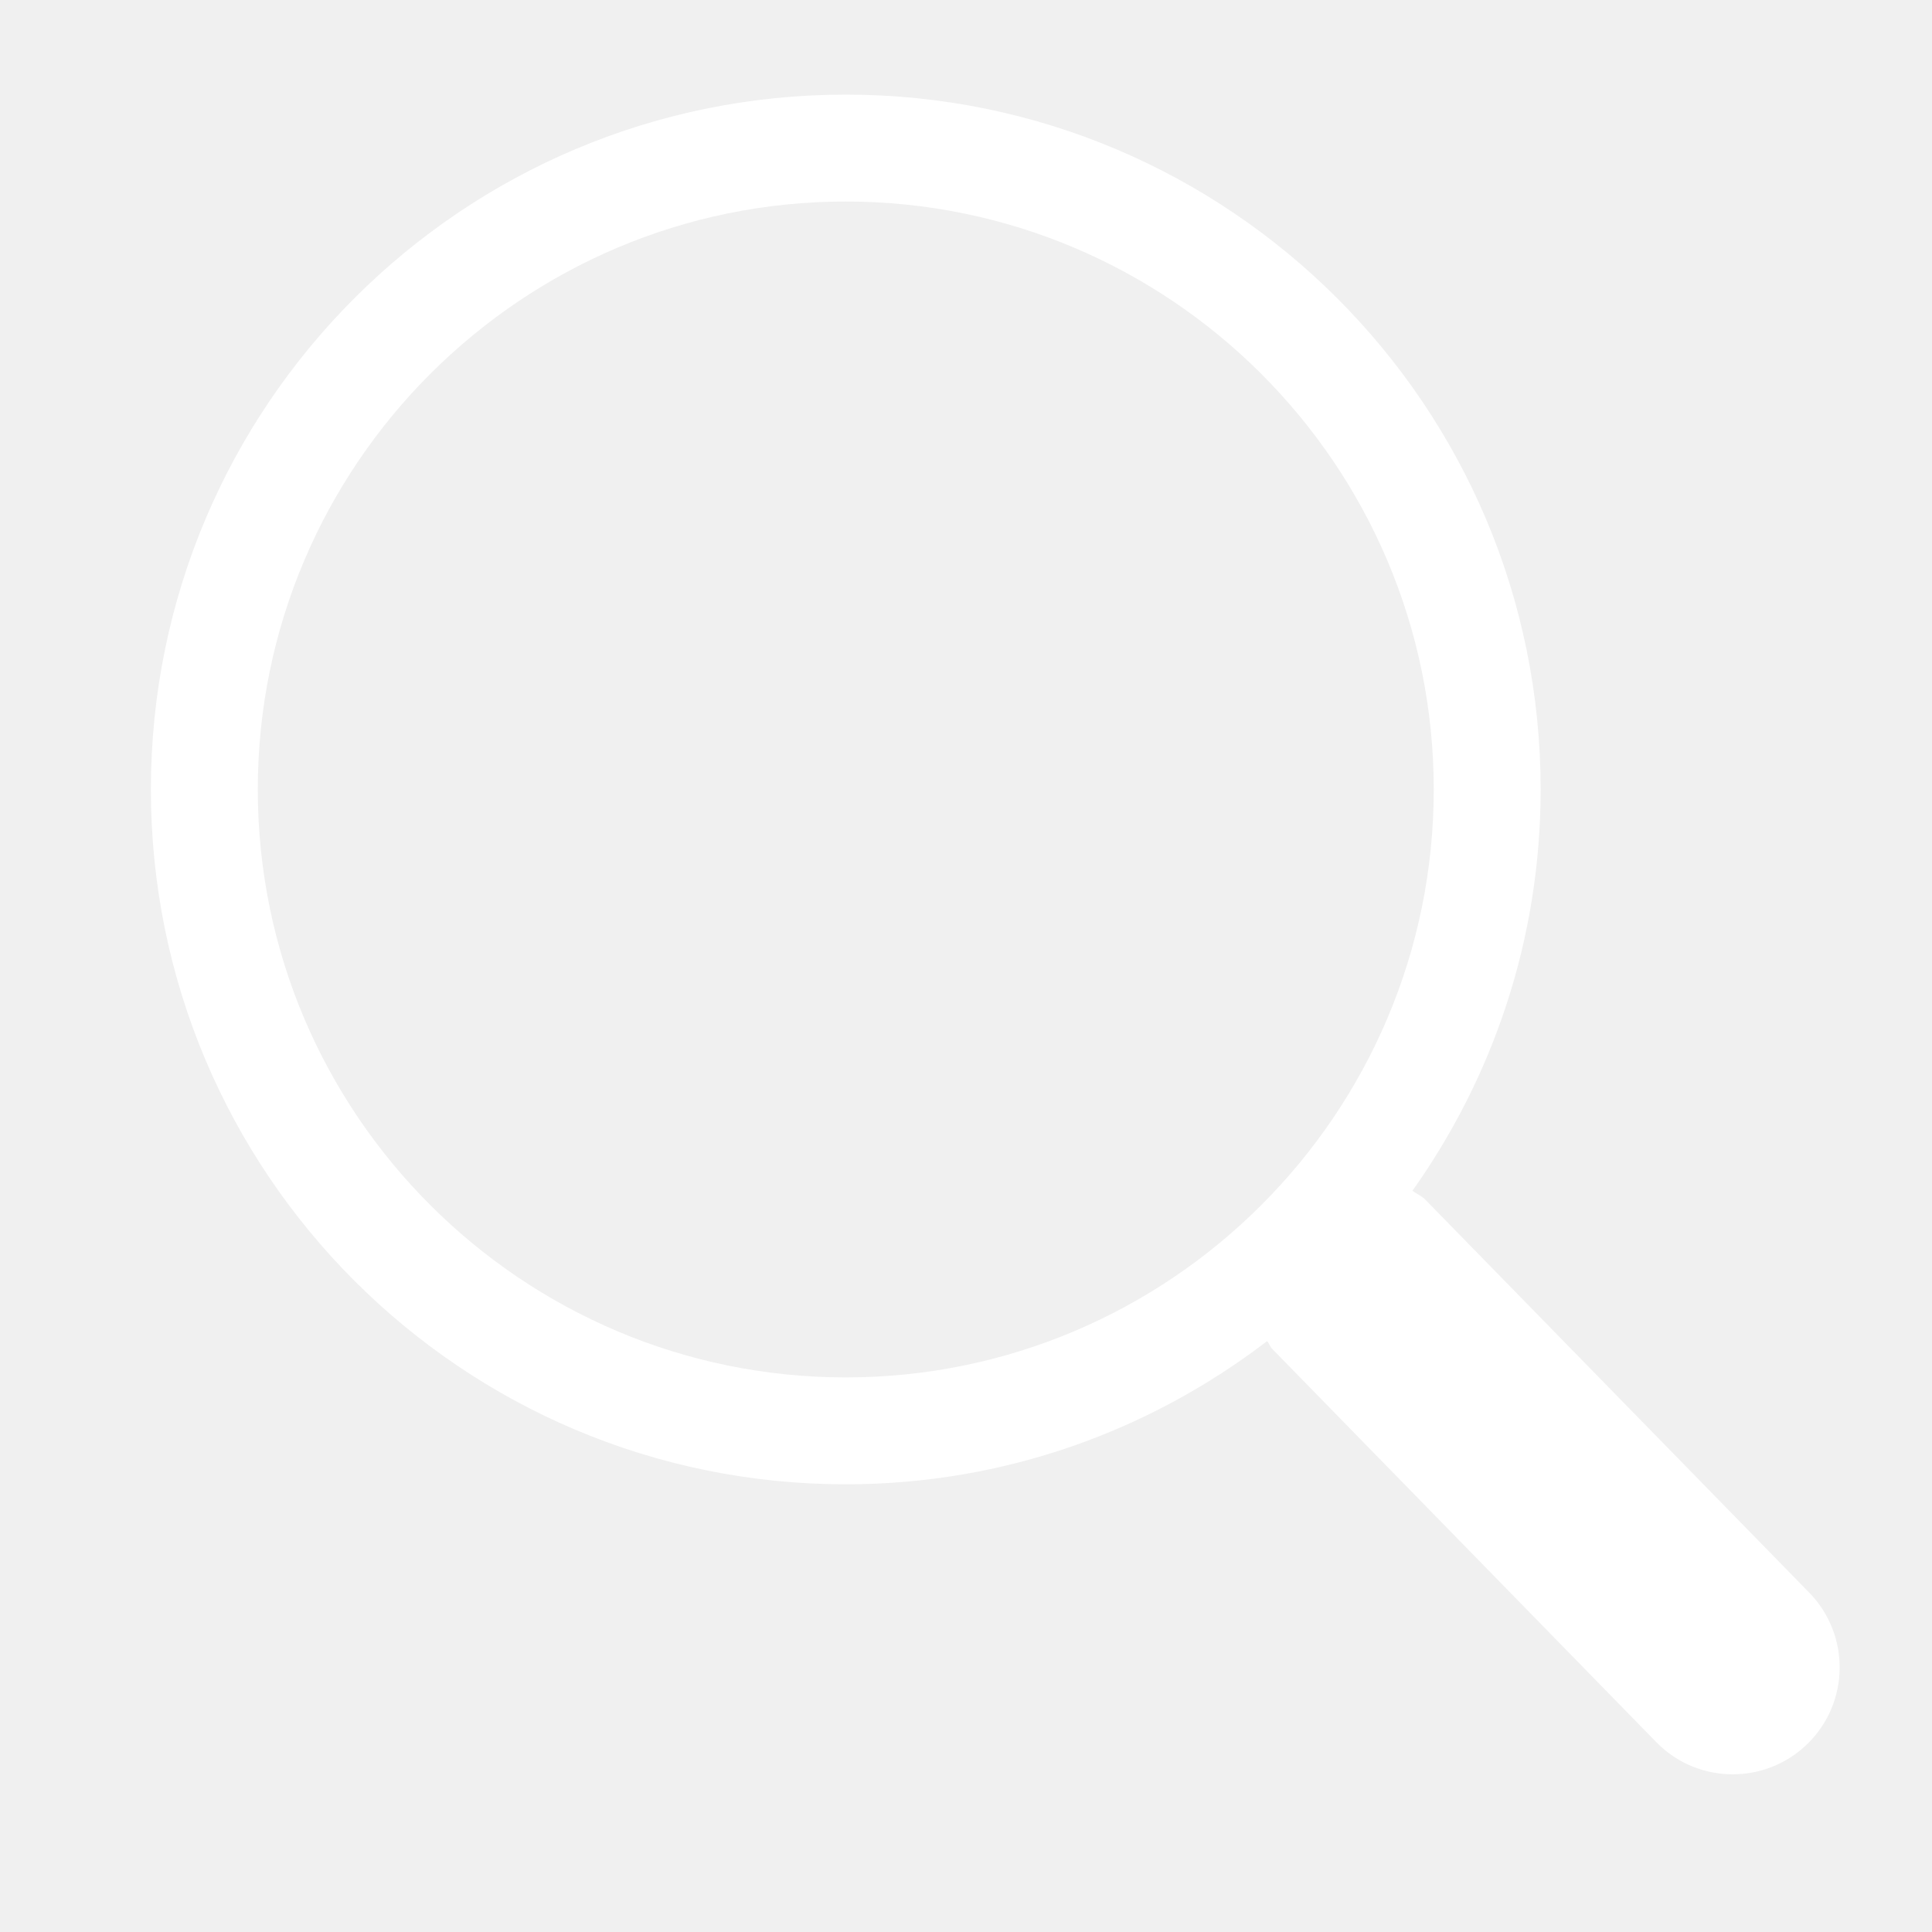
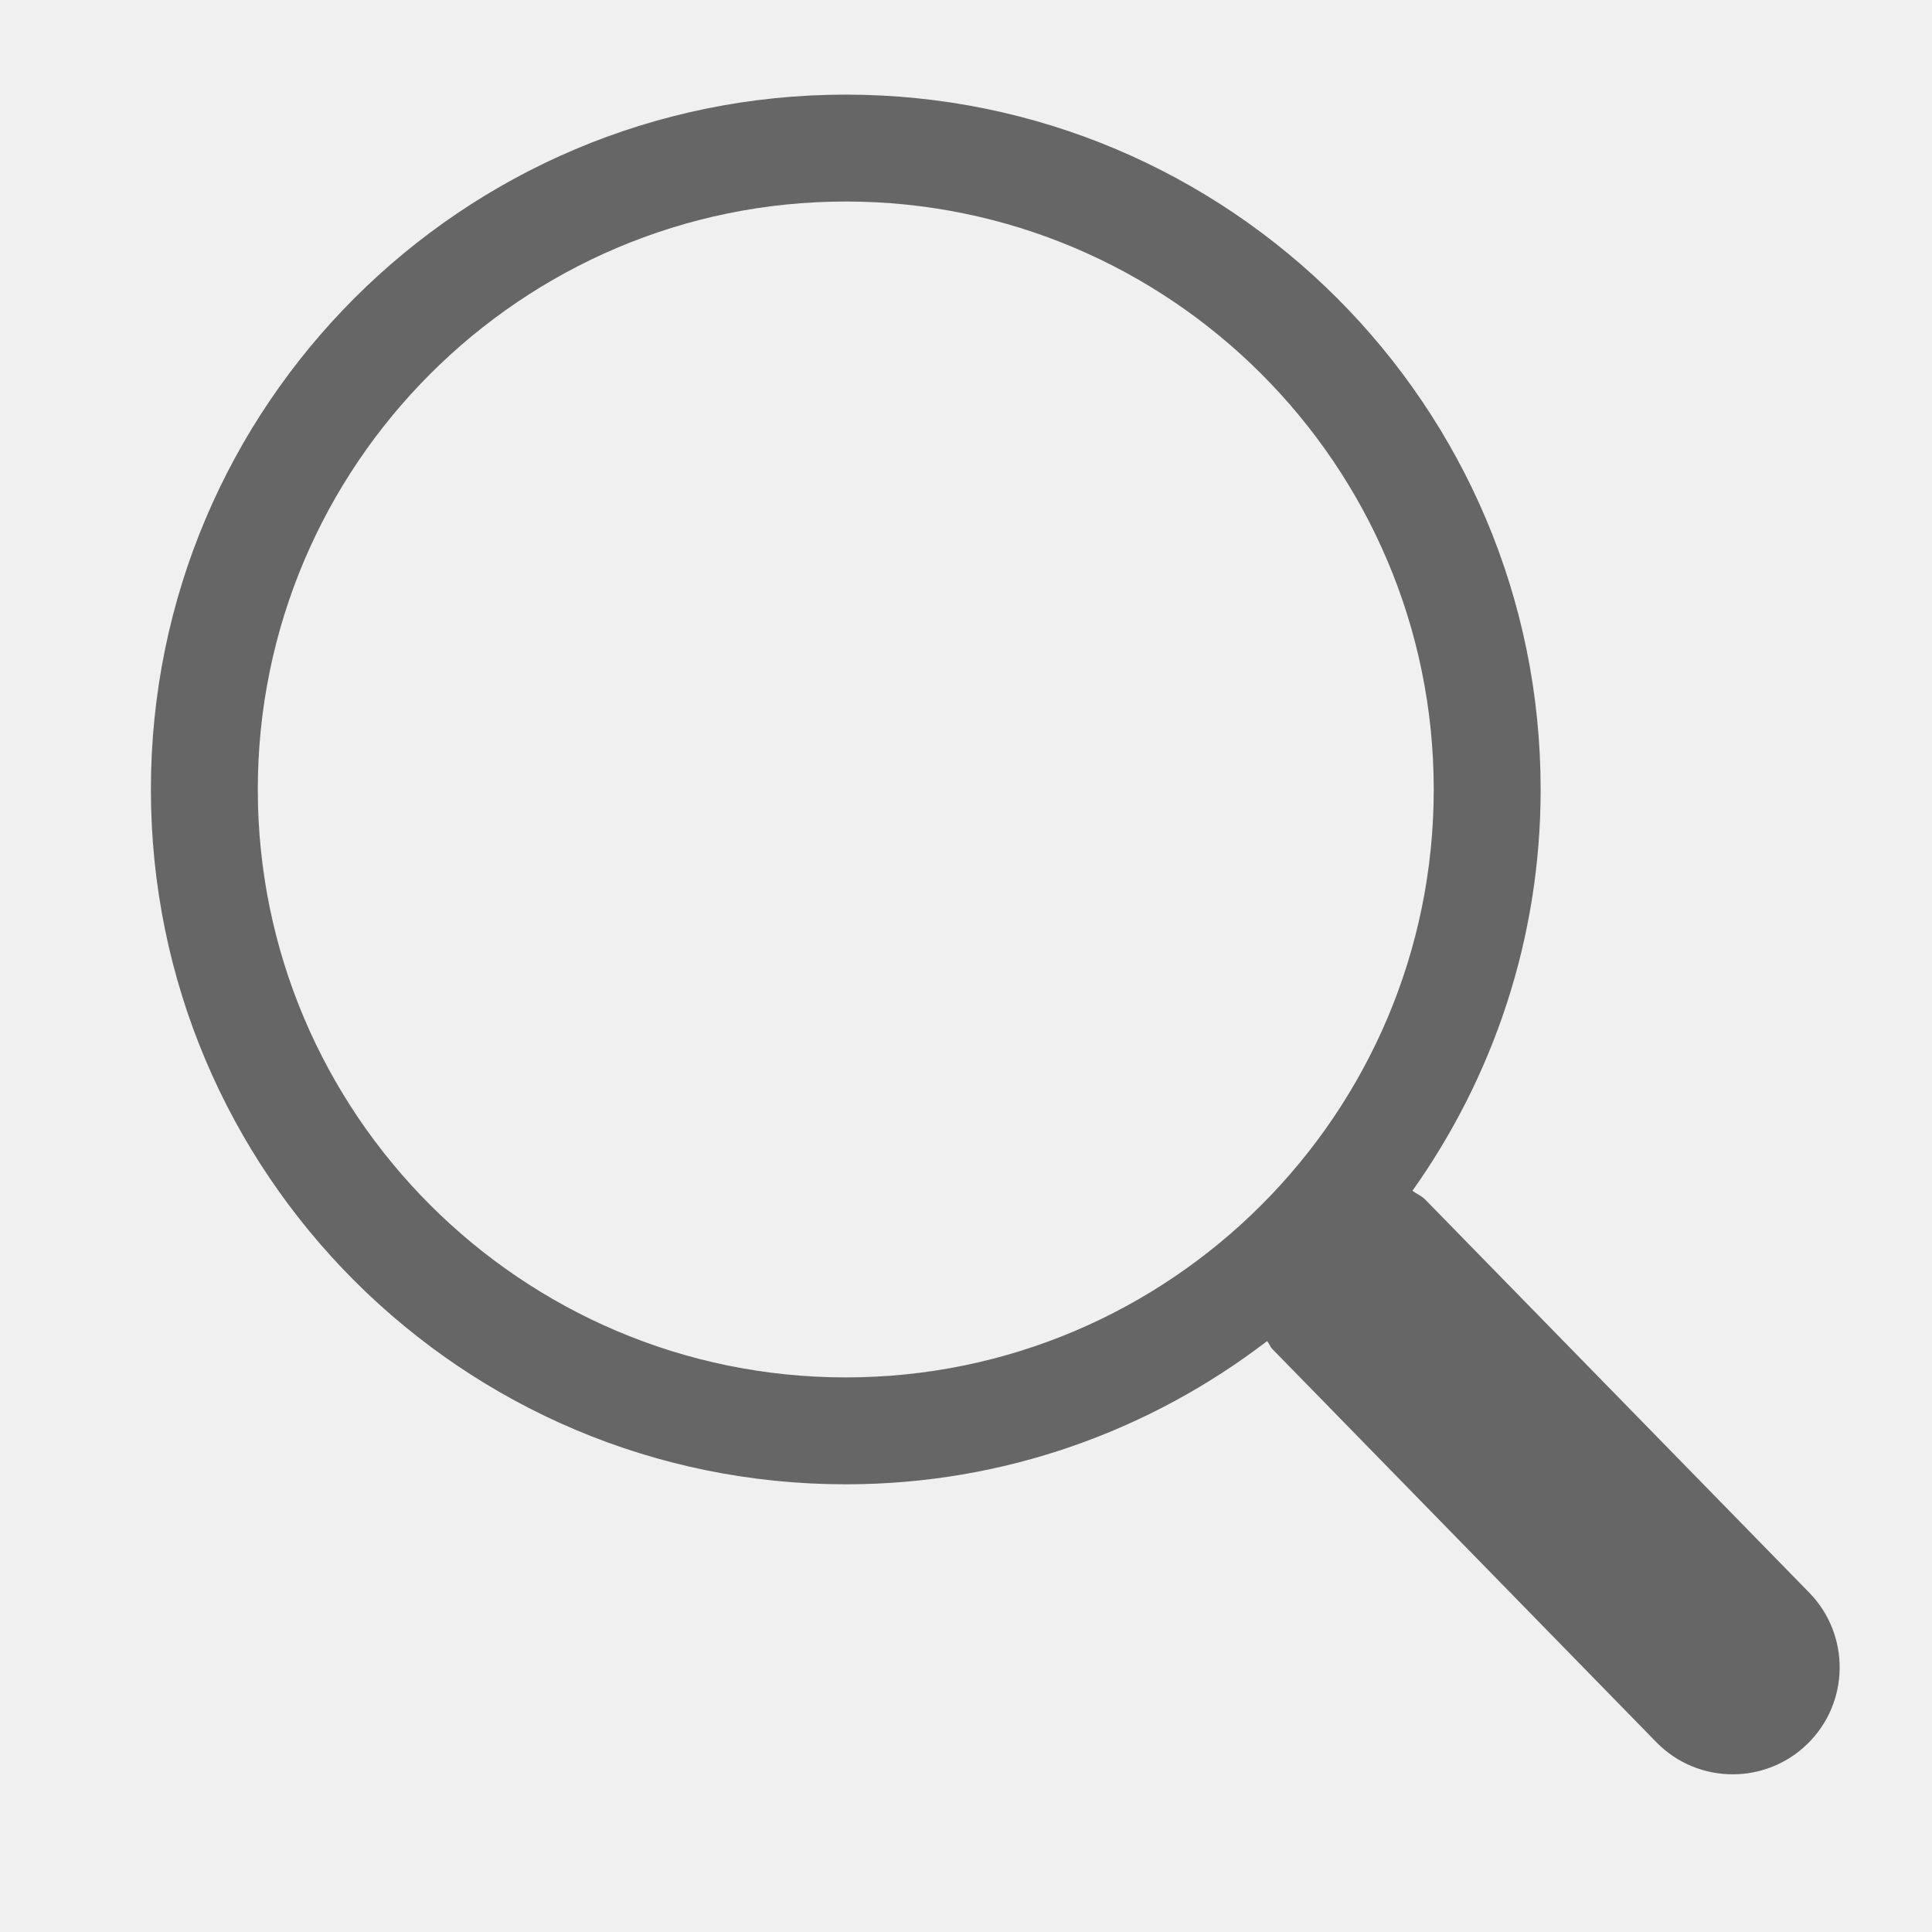
<svg xmlns="http://www.w3.org/2000/svg" t="1482896535366" class="icon" style="" viewBox="0 0 1000 1000" version="1.1" p-id="2073" width="200" height="200">
  <defs>
    <style type="text/css" />
  </defs>
-   <path d="M936.472 824.364 737.673 620.871c-1.947-1.999-4.432-2.863-6.595-4.538 41.663-58.683 66.357-130.224 66.357-207.708 0-198.575-161.027-359.651-359.666-359.651-198.636 0-359.666 161.076-359.666 359.651 0 198.63 161.03 359.65 359.666 359.65 82.138 0 157.572-27.772 218.092-74.132 1.08 1.294 1.511 2.863 2.647 4.05l198.797 203.546c10.807 11.079 25.184 16.643 39.557 16.643 13.94 0 27.937-5.24 38.688-15.778C957.386 881.316 957.817 846.248 936.472 824.364zM133.438 408.625c0-167.774 136.552-304.32 304.332-304.32 167.837 0 304.332 136.546 304.332 304.32 0 167.831-136.495 304.321-304.332 304.321C269.99 712.946 133.438 576.456 133.438 408.625z" p-id="2074" fill="#ffffff" />
+   <path d="M936.472 824.364 737.673 620.871c-1.947-1.999-4.432-2.863-6.595-4.538 41.663-58.683 66.357-130.224 66.357-207.708 0-198.575-161.027-359.651-359.666-359.651-198.636 0-359.666 161.076-359.666 359.651 0 198.63 161.03 359.65 359.666 359.65 82.138 0 157.572-27.772 218.092-74.132 1.08 1.294 1.511 2.863 2.647 4.05l198.797 203.546c10.807 11.079 25.184 16.643 39.557 16.643 13.94 0 27.937-5.24 38.688-15.778C957.386 881.316 957.817 846.248 936.472 824.364zM133.438 408.625c0-167.774 136.552-304.32 304.332-304.32 167.837 0 304.332 136.546 304.332 304.32 0 167.831-136.495 304.321-304.332 304.321C269.99 712.946 133.438 576.456 133.438 408.625z" p-id="2074" fill="#666" />
</svg>
